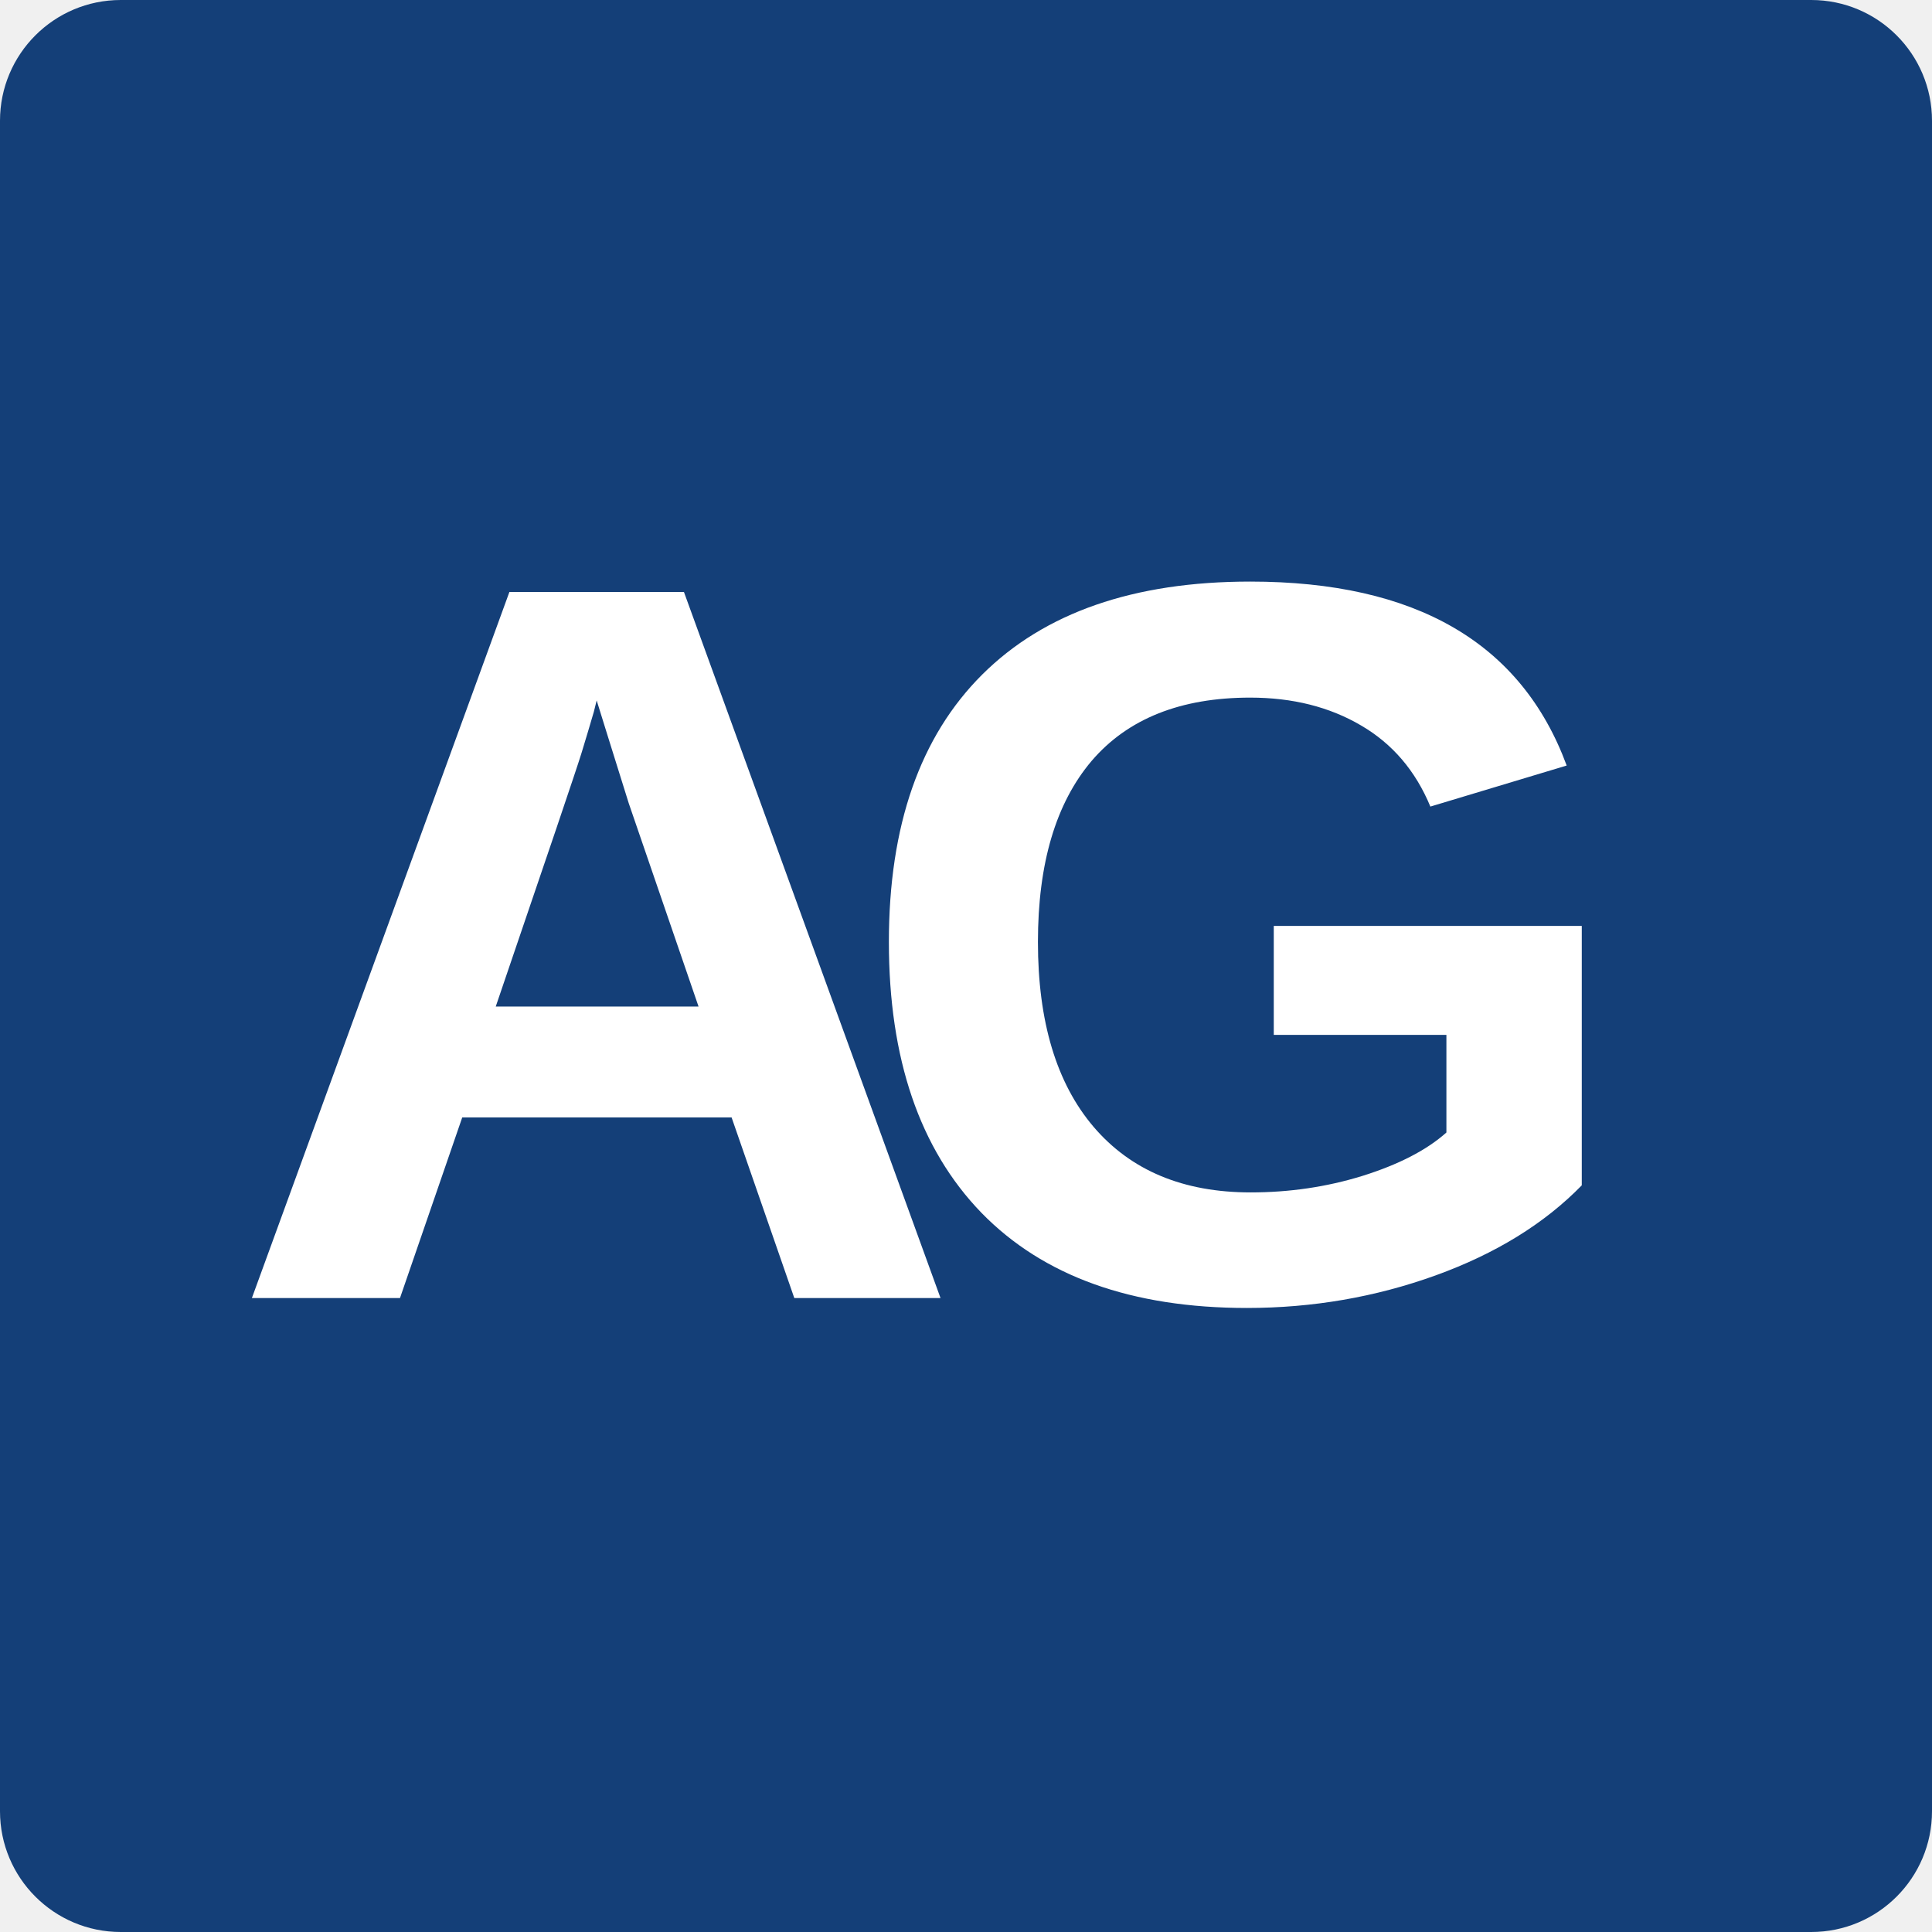
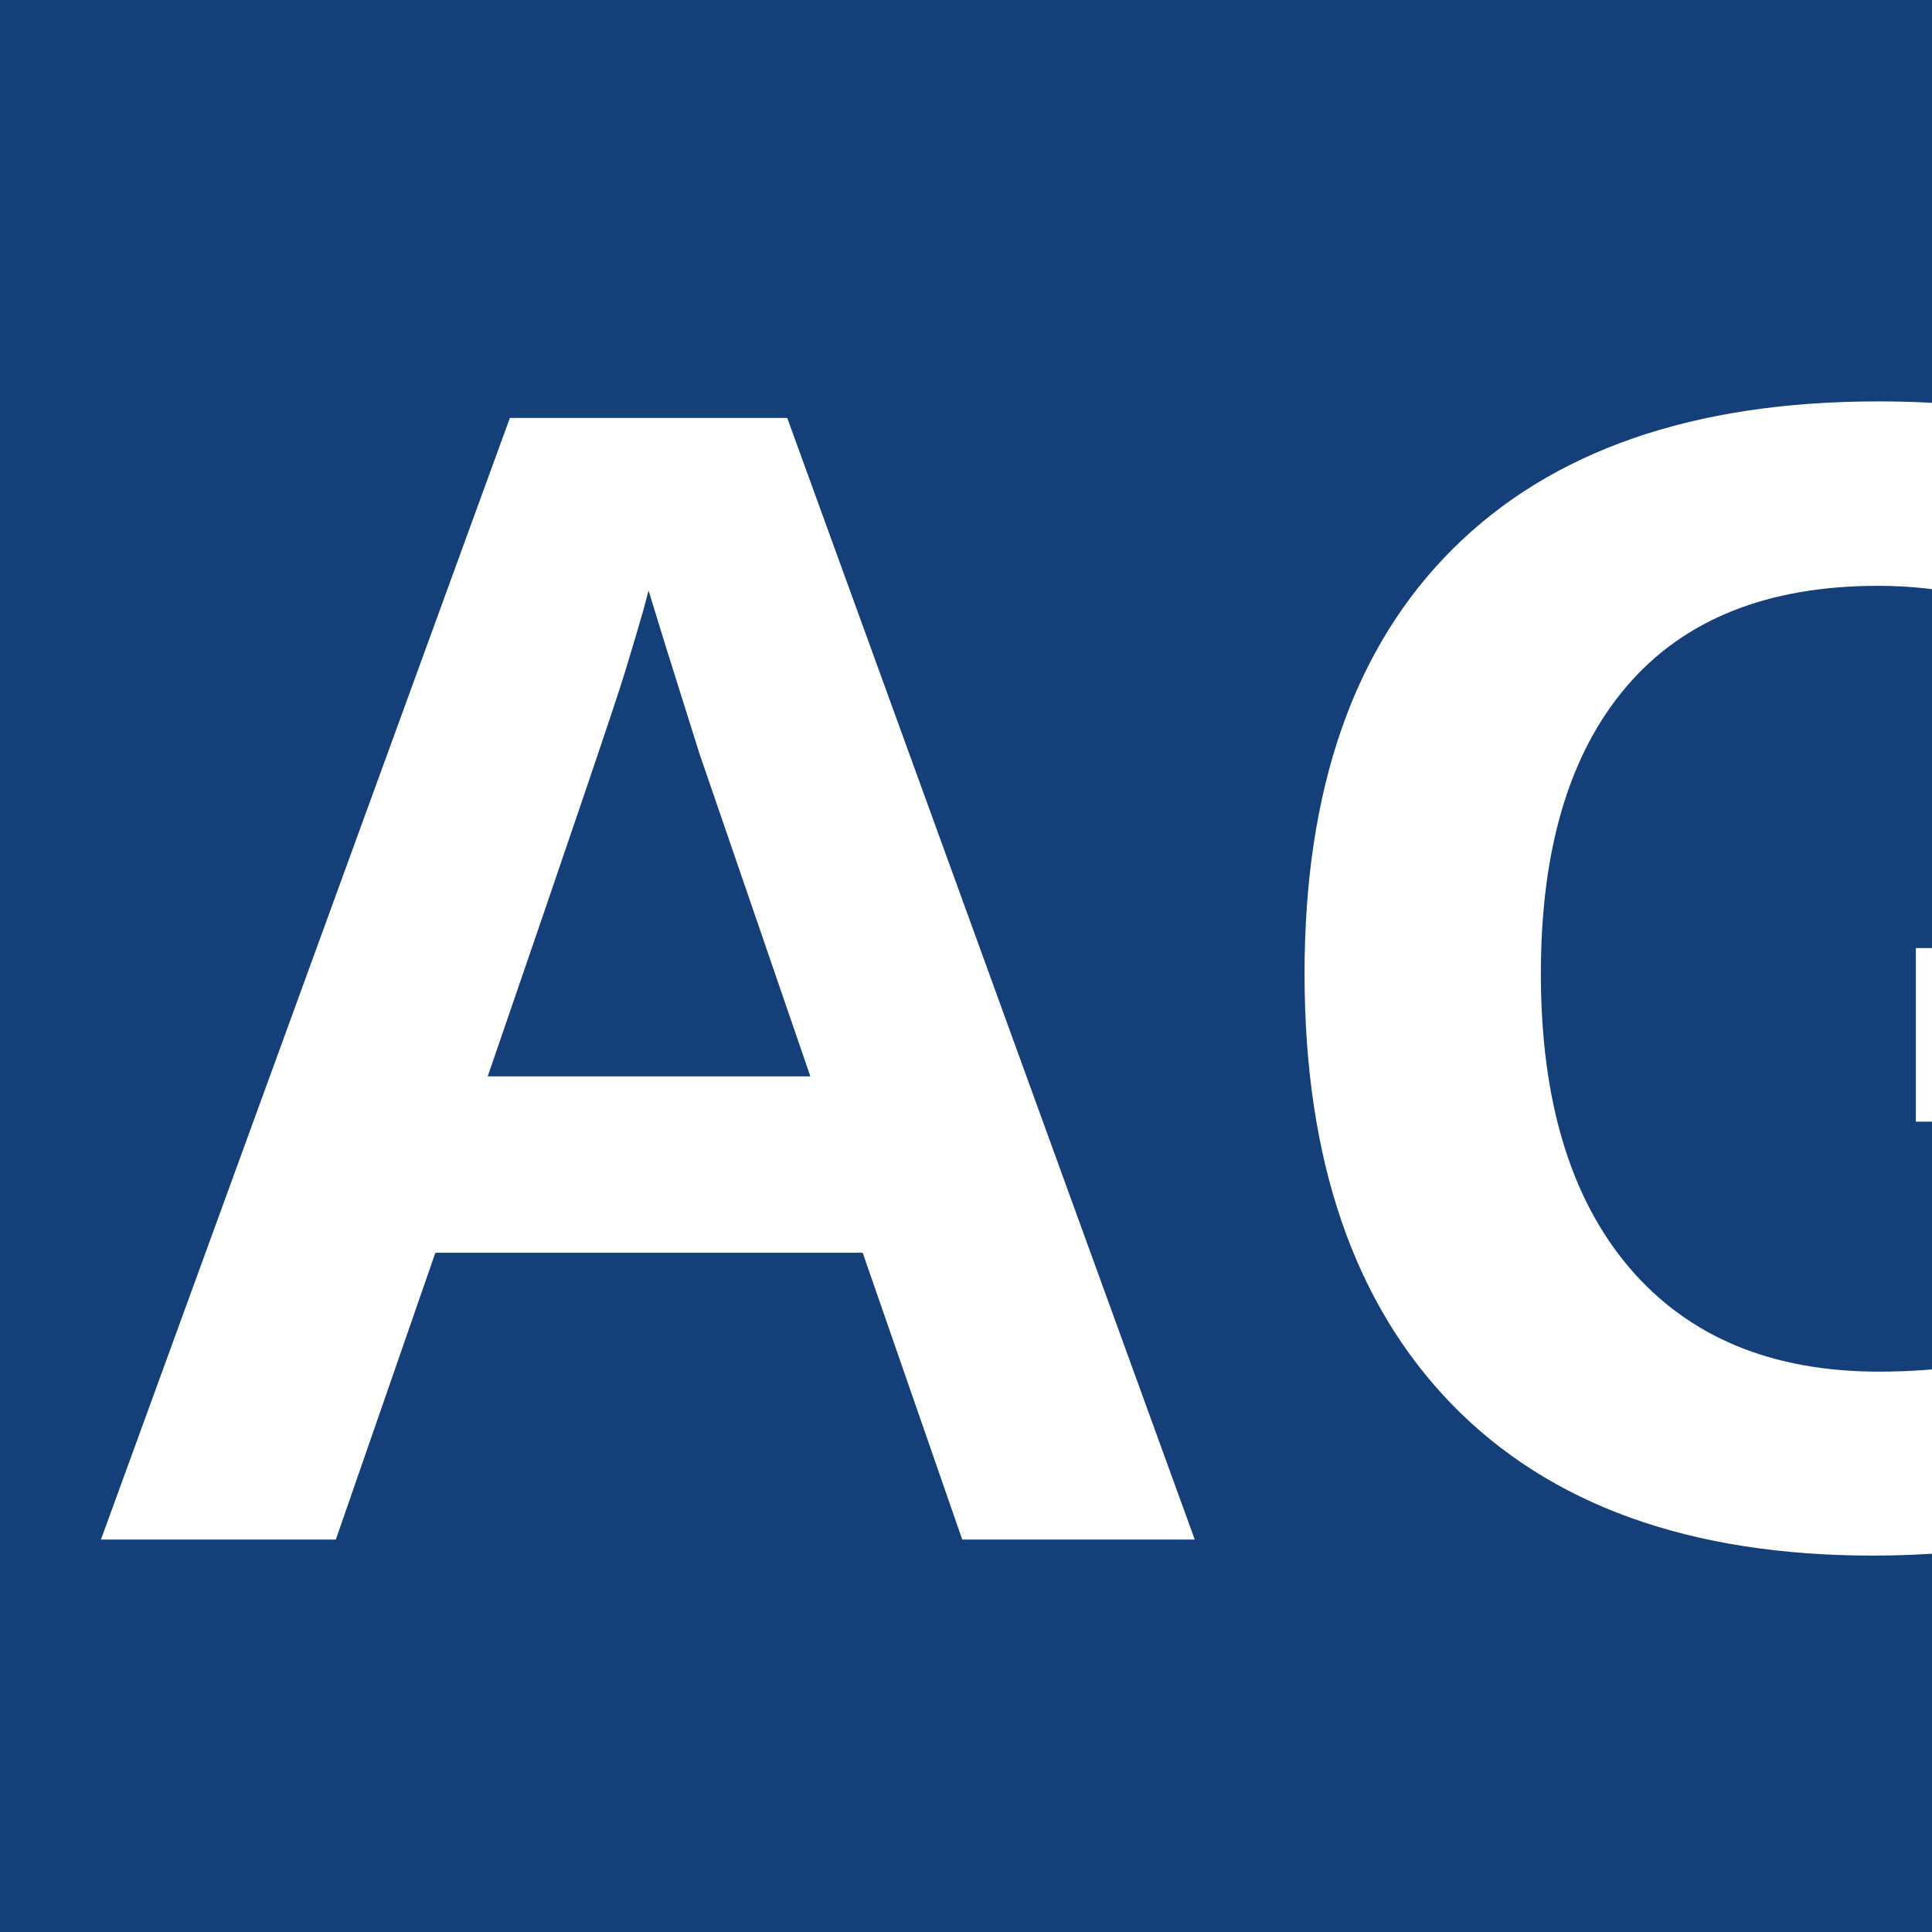
<svg xmlns="http://www.w3.org/2000/svg" viewBox="0 0 64 64">
-   <rect width="64" height="64" rx="4" fill="#143f78" />
-   <text x="31" y="43" fill="#ffffff" font-family="Arial, Helvetica, sans-serif" font-size="34" font-weight="900" letter-spacing="-4" text-anchor="middle">AG</text>
+   <rect width="64" height="64" fill="#143f78" />
+   <text x="2" y="51" fill="#ffffff" font-family="Arial, Helvetica, sans-serif" font-size="54" font-weight="900" textLength="60" lengthAdjust="spacingAndGlyphs">AG</text>
</svg>
